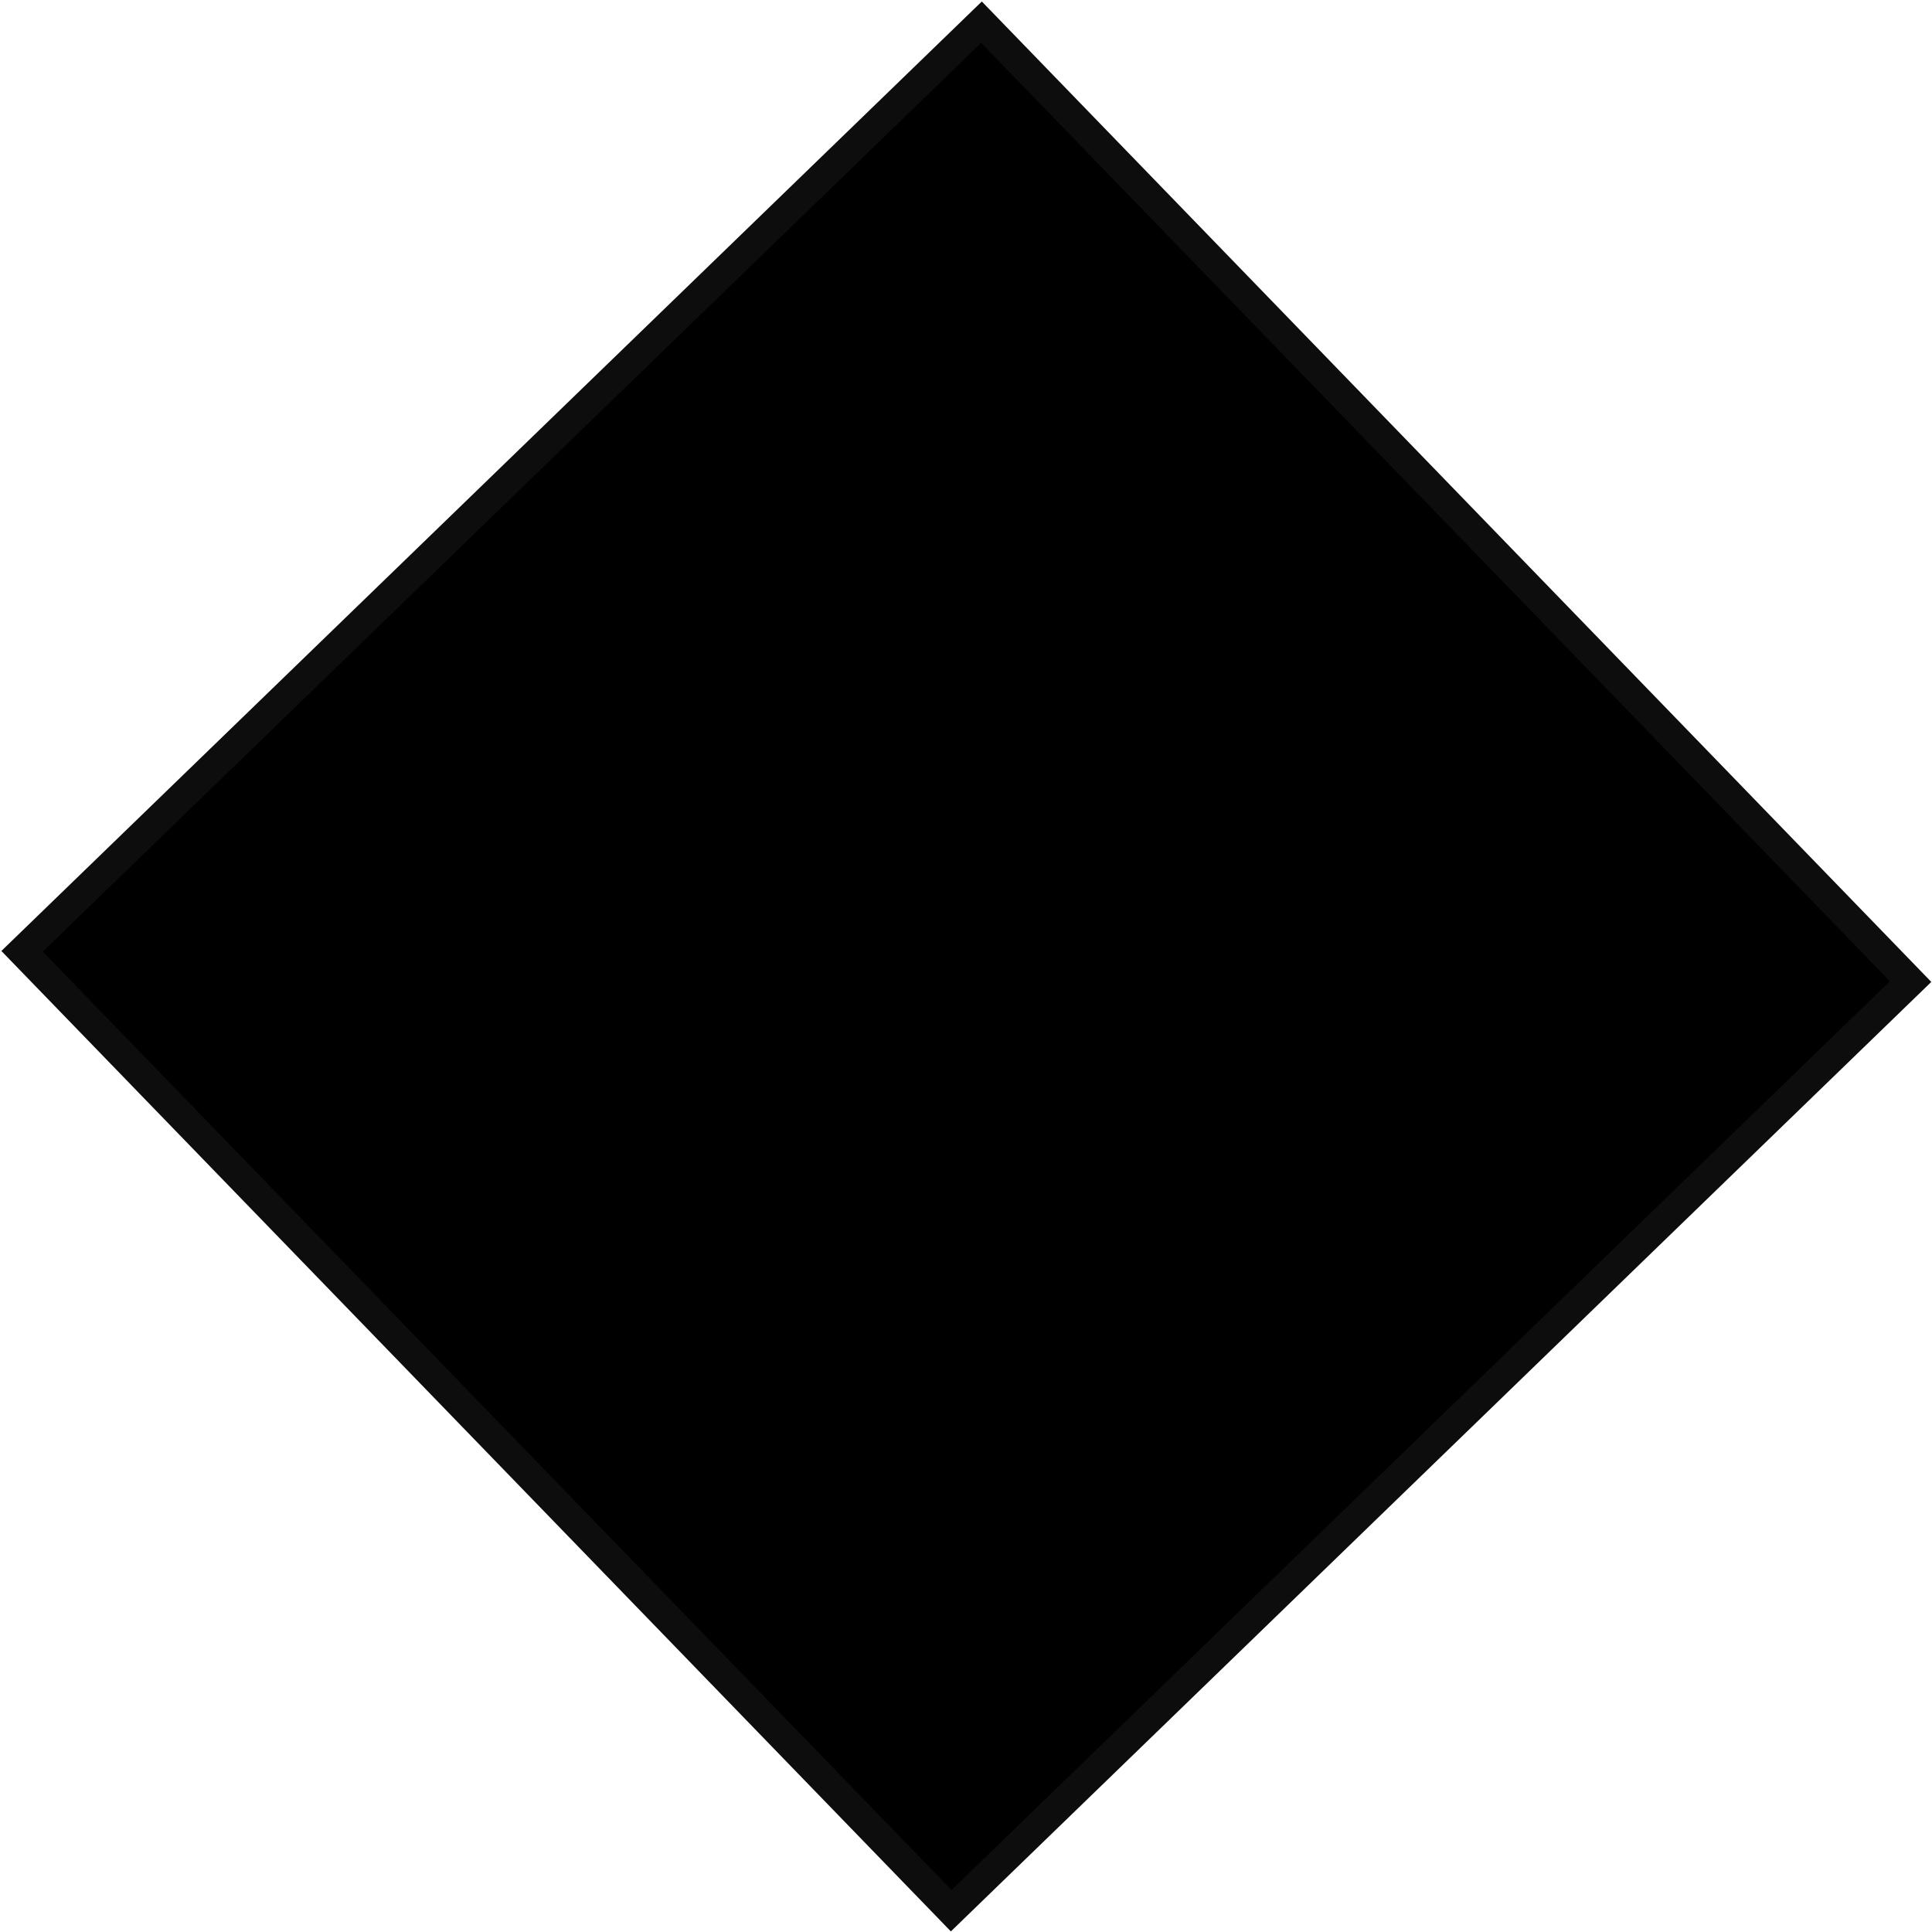
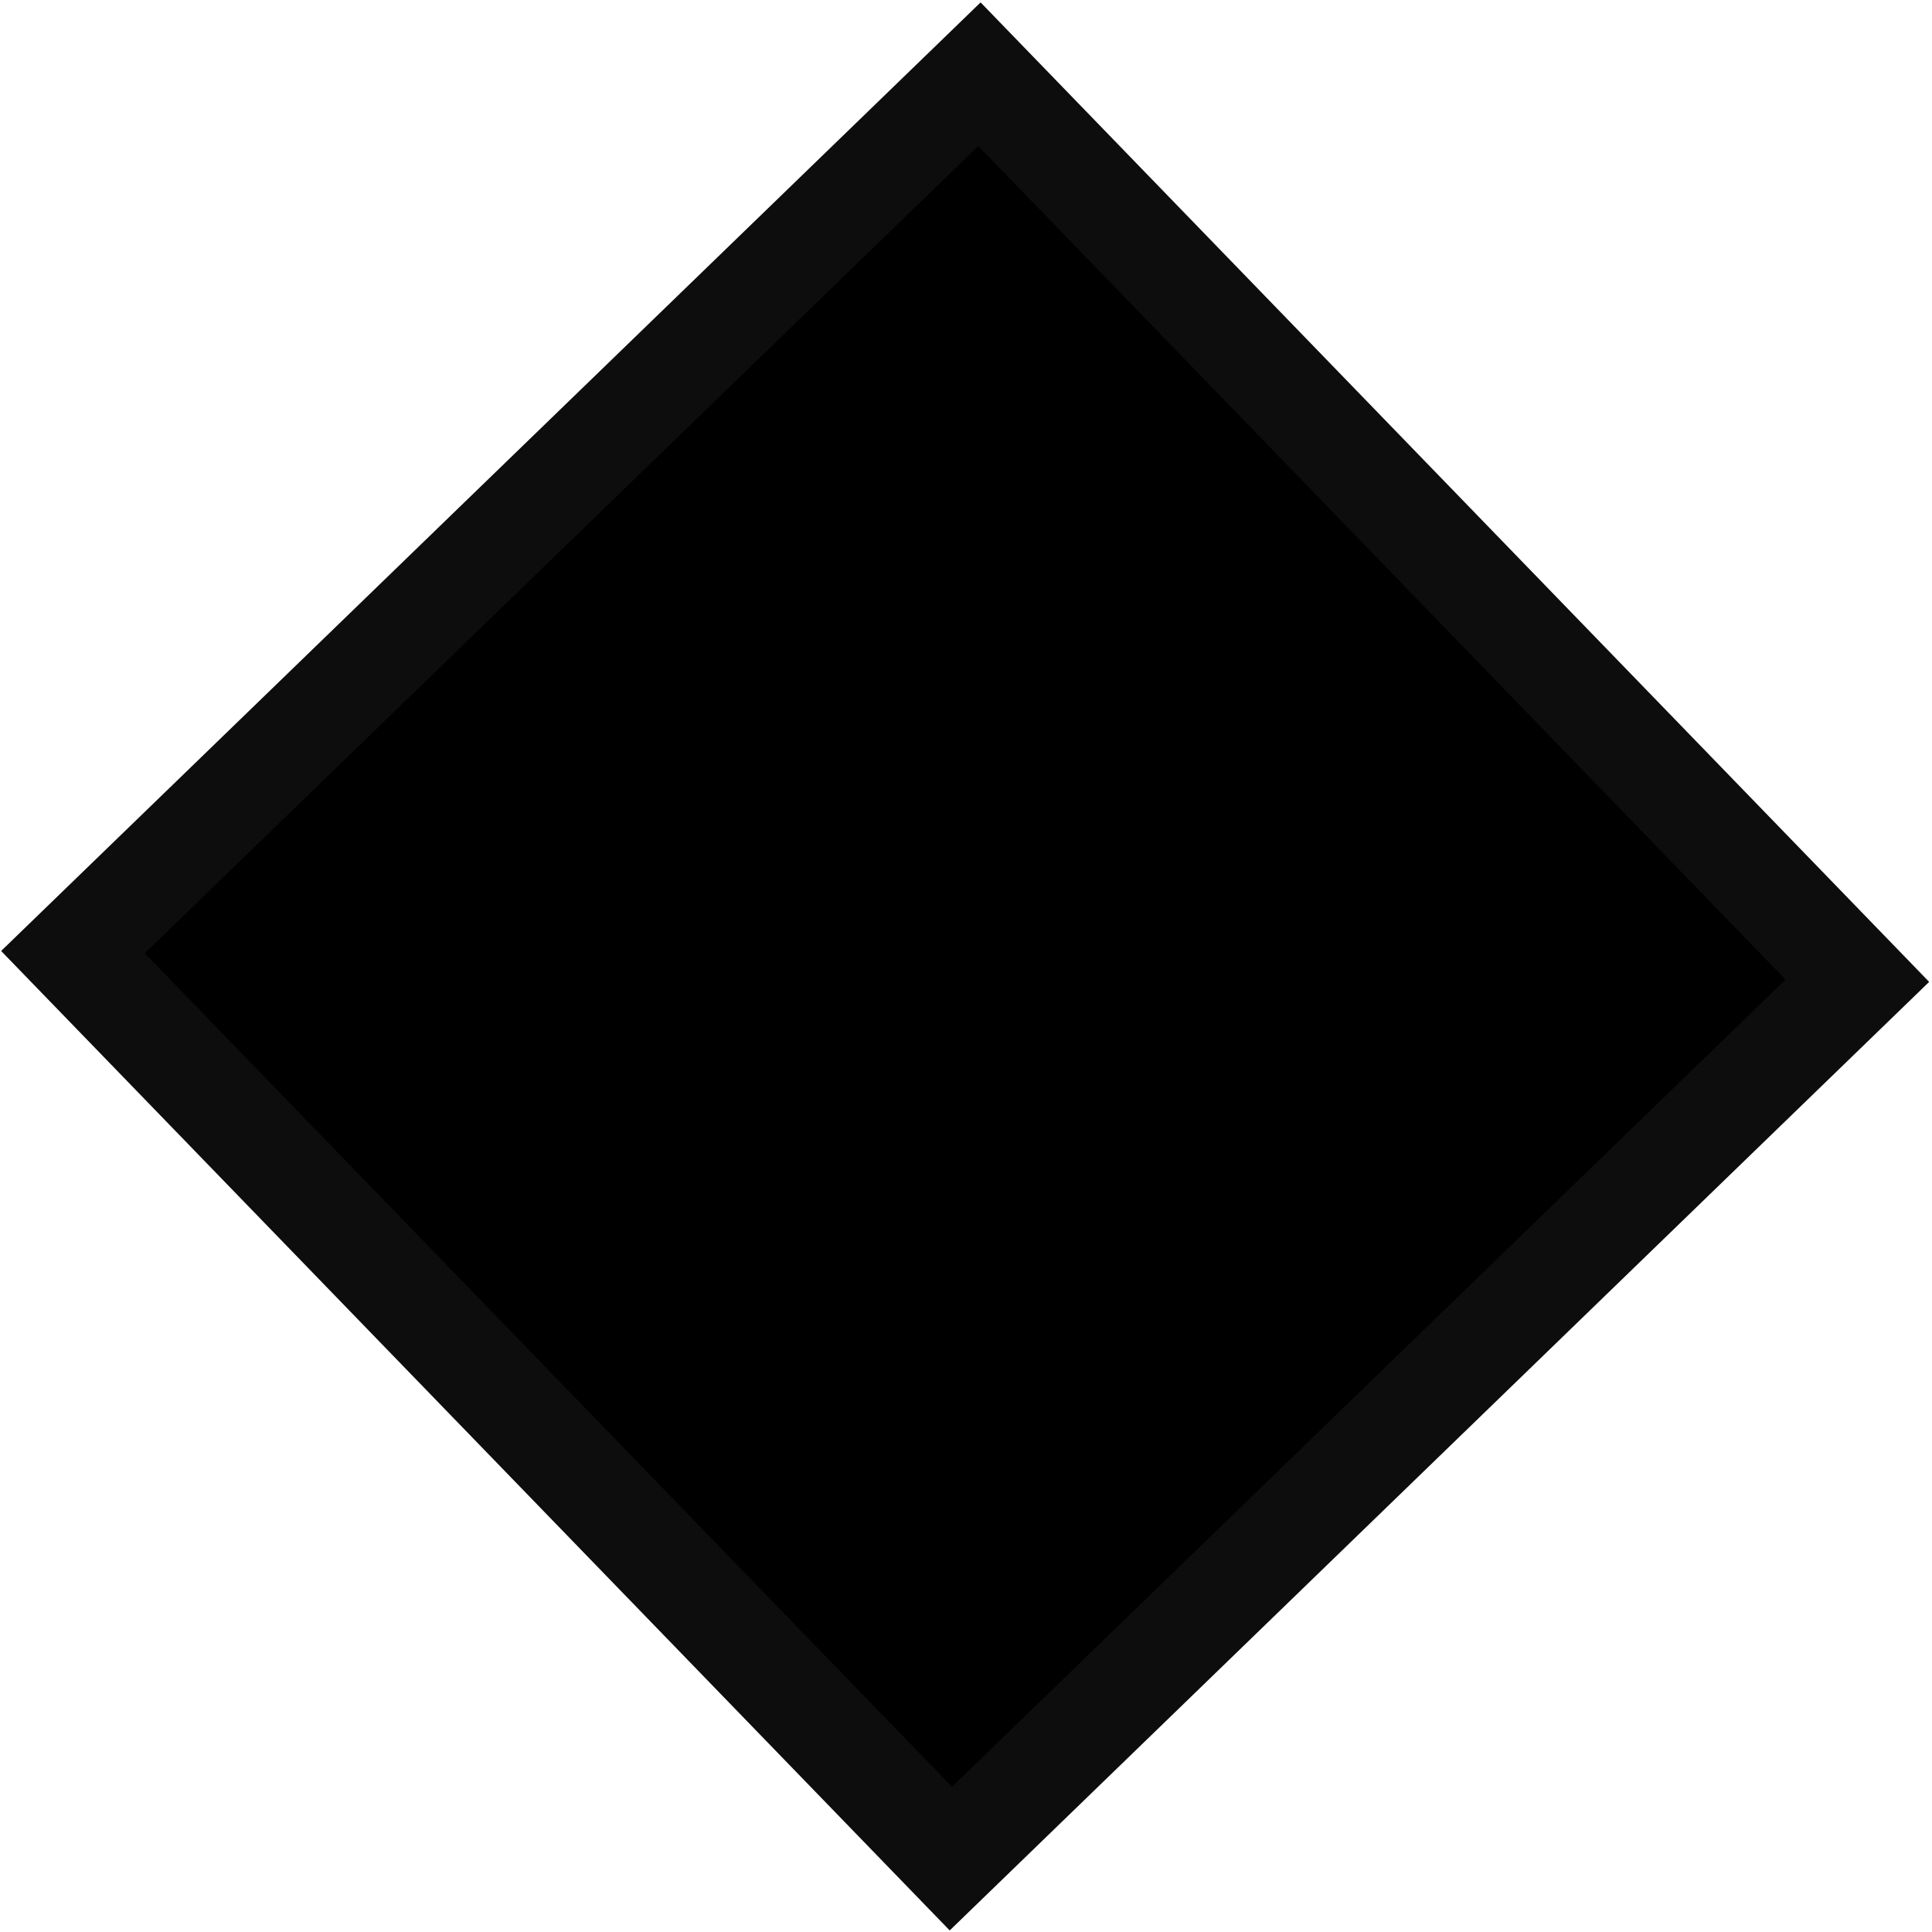
- <svg xmlns="http://www.w3.org/2000/svg" width="907" height="907" xml:space="preserve" overflow="hidden">
+ <svg xmlns="http://www.w3.org/2000/svg" width="523" height="523" xml:space="preserve" overflow="hidden">
  <defs>
    <clipPath id="clip0">
-       <rect x="999" y="1041" width="907" height="907" />
+       <rect x="3005" y="208" width="523" height="523" />
    </clipPath>
  </defs>
-   <g clip-path="url(#clip0)" transform="translate(-999 -1041)">
-     <path d="M1459.77 1051.42 1895.95 1501.82 1445.55 1938 1009.37 1487.6Z" stroke="#0D0D0D" stroke-width="13.75" stroke-miterlimit="8" fill-rule="evenodd" />
+   <g clip-path="url(#clip0)" transform="translate(-3005 -208)">
+     <path d="M3270.14 228.095 3507.79 473.49 3262.4 711.137 3024.75 465.743Z" stroke="#0D0D0D" stroke-width="27.5" stroke-miterlimit="8" fill-rule="evenodd" />
  </g>
</svg>
